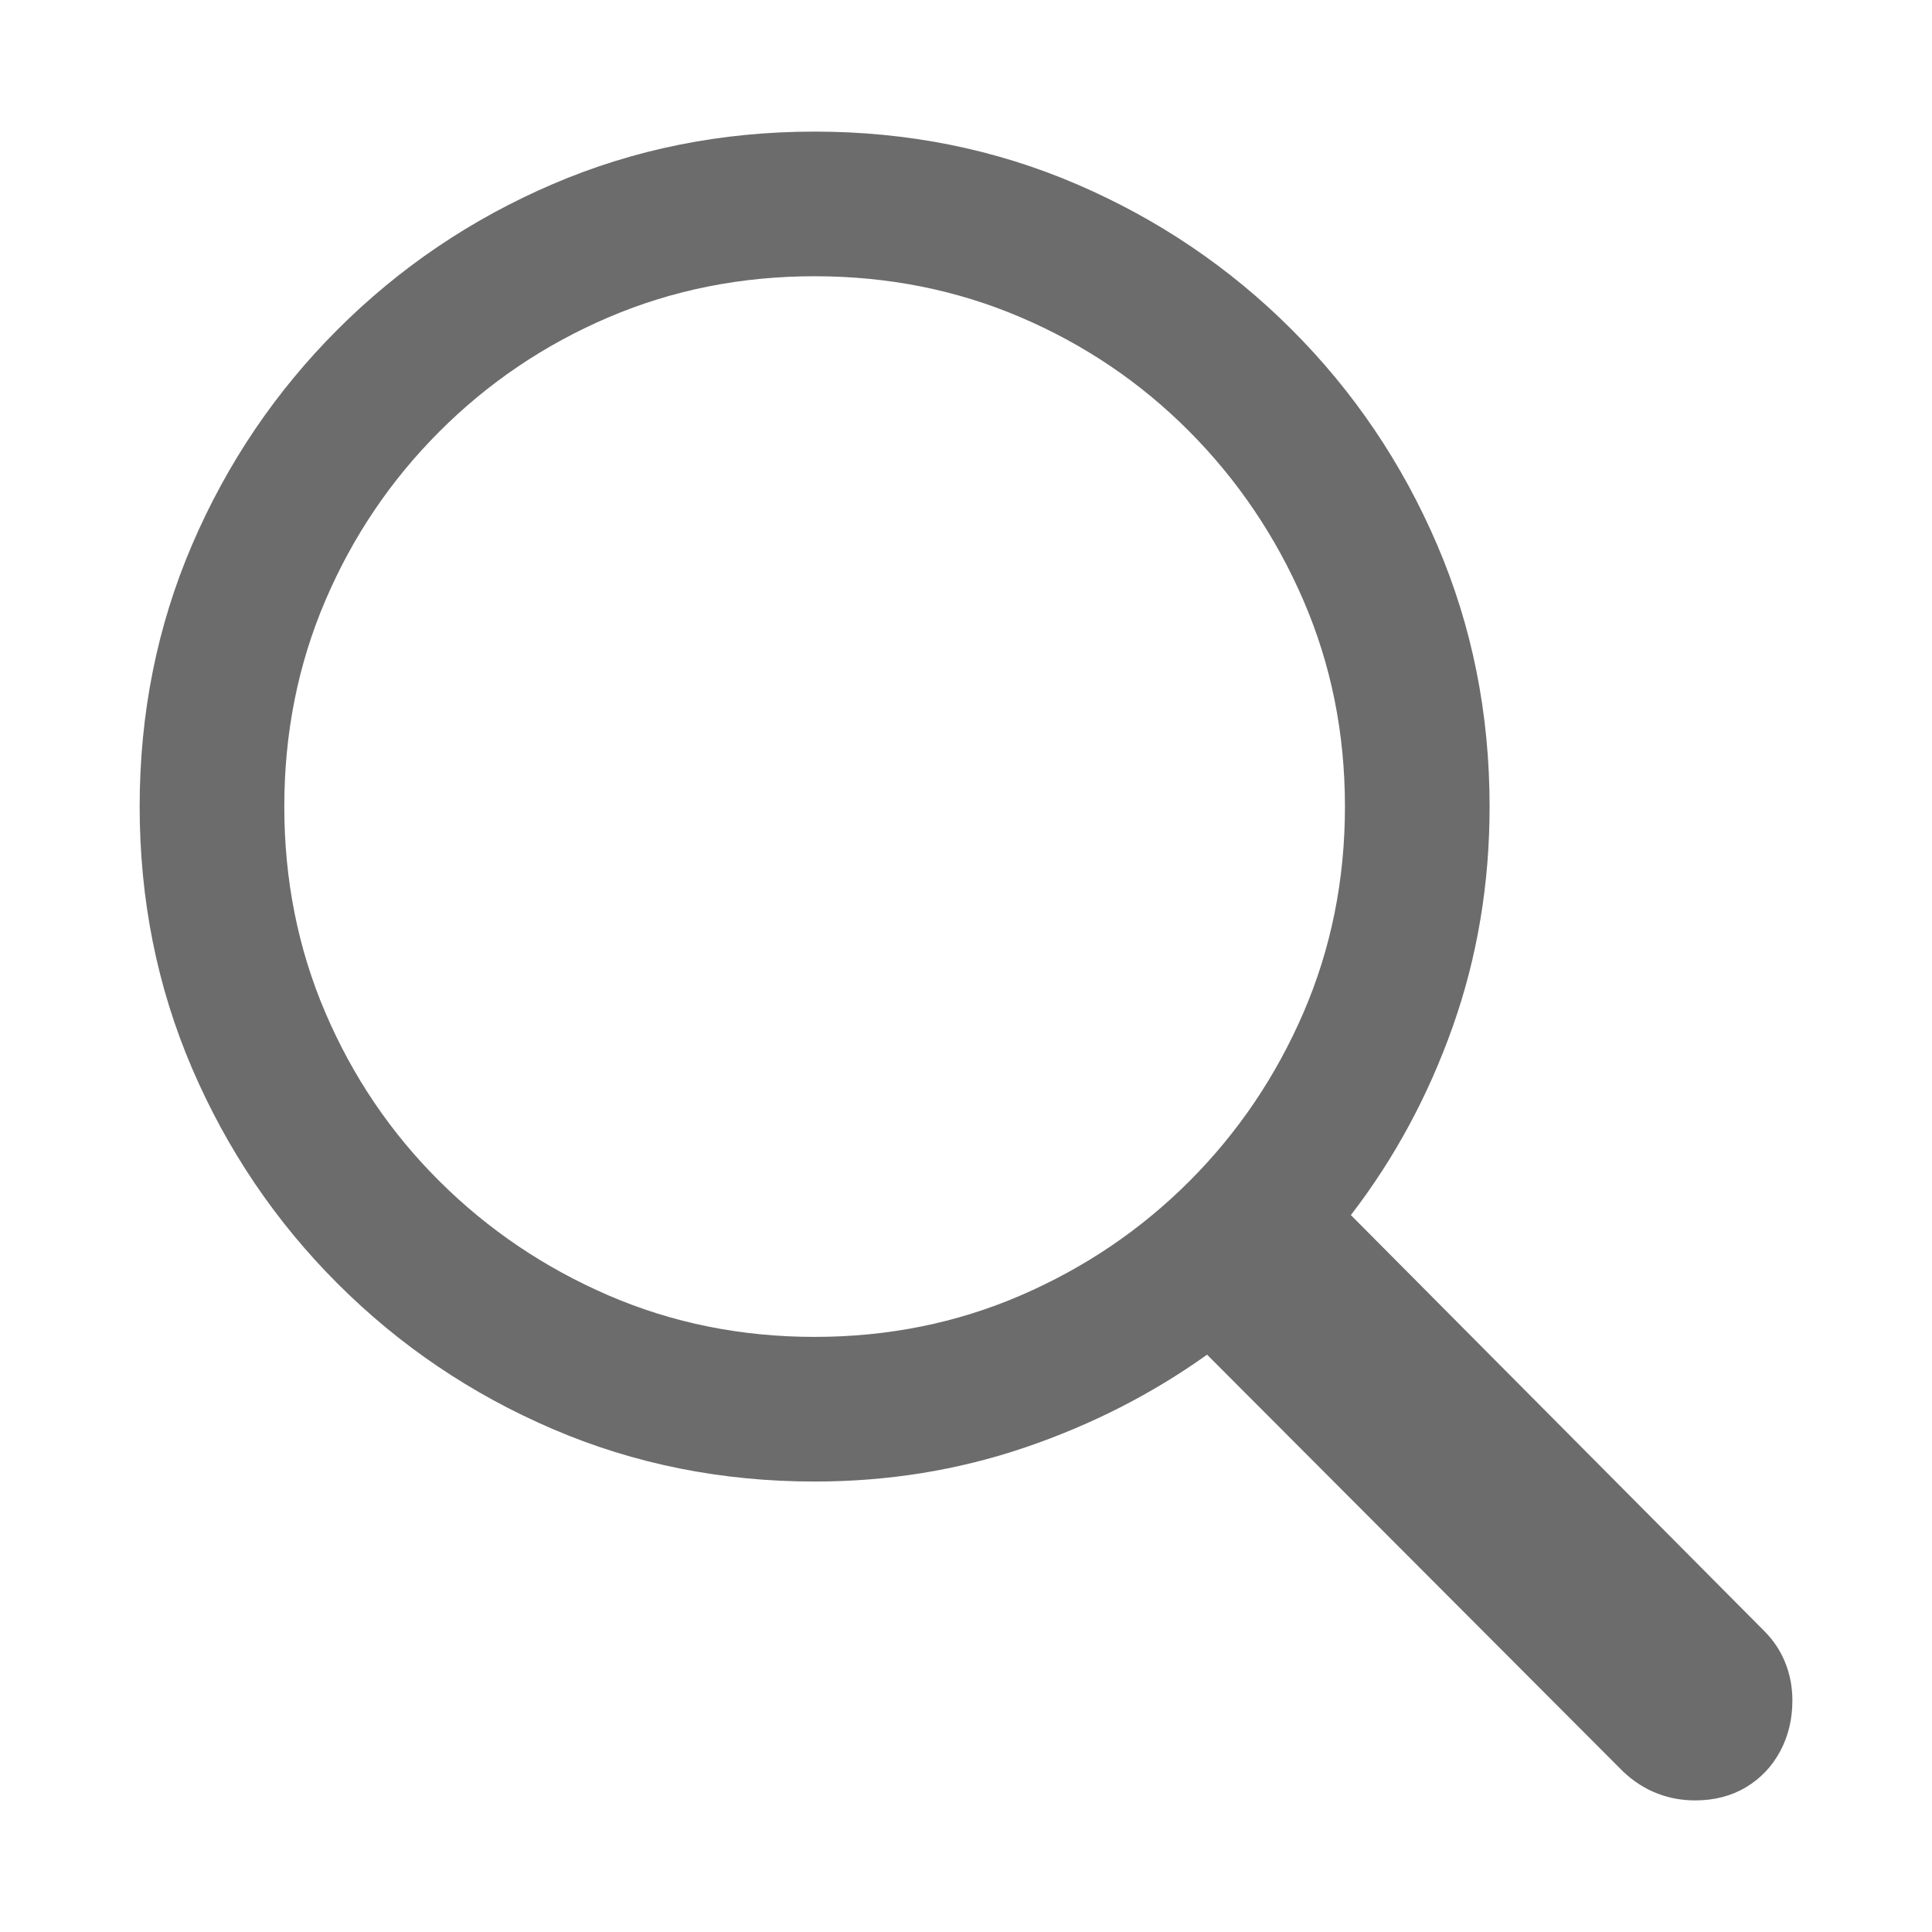
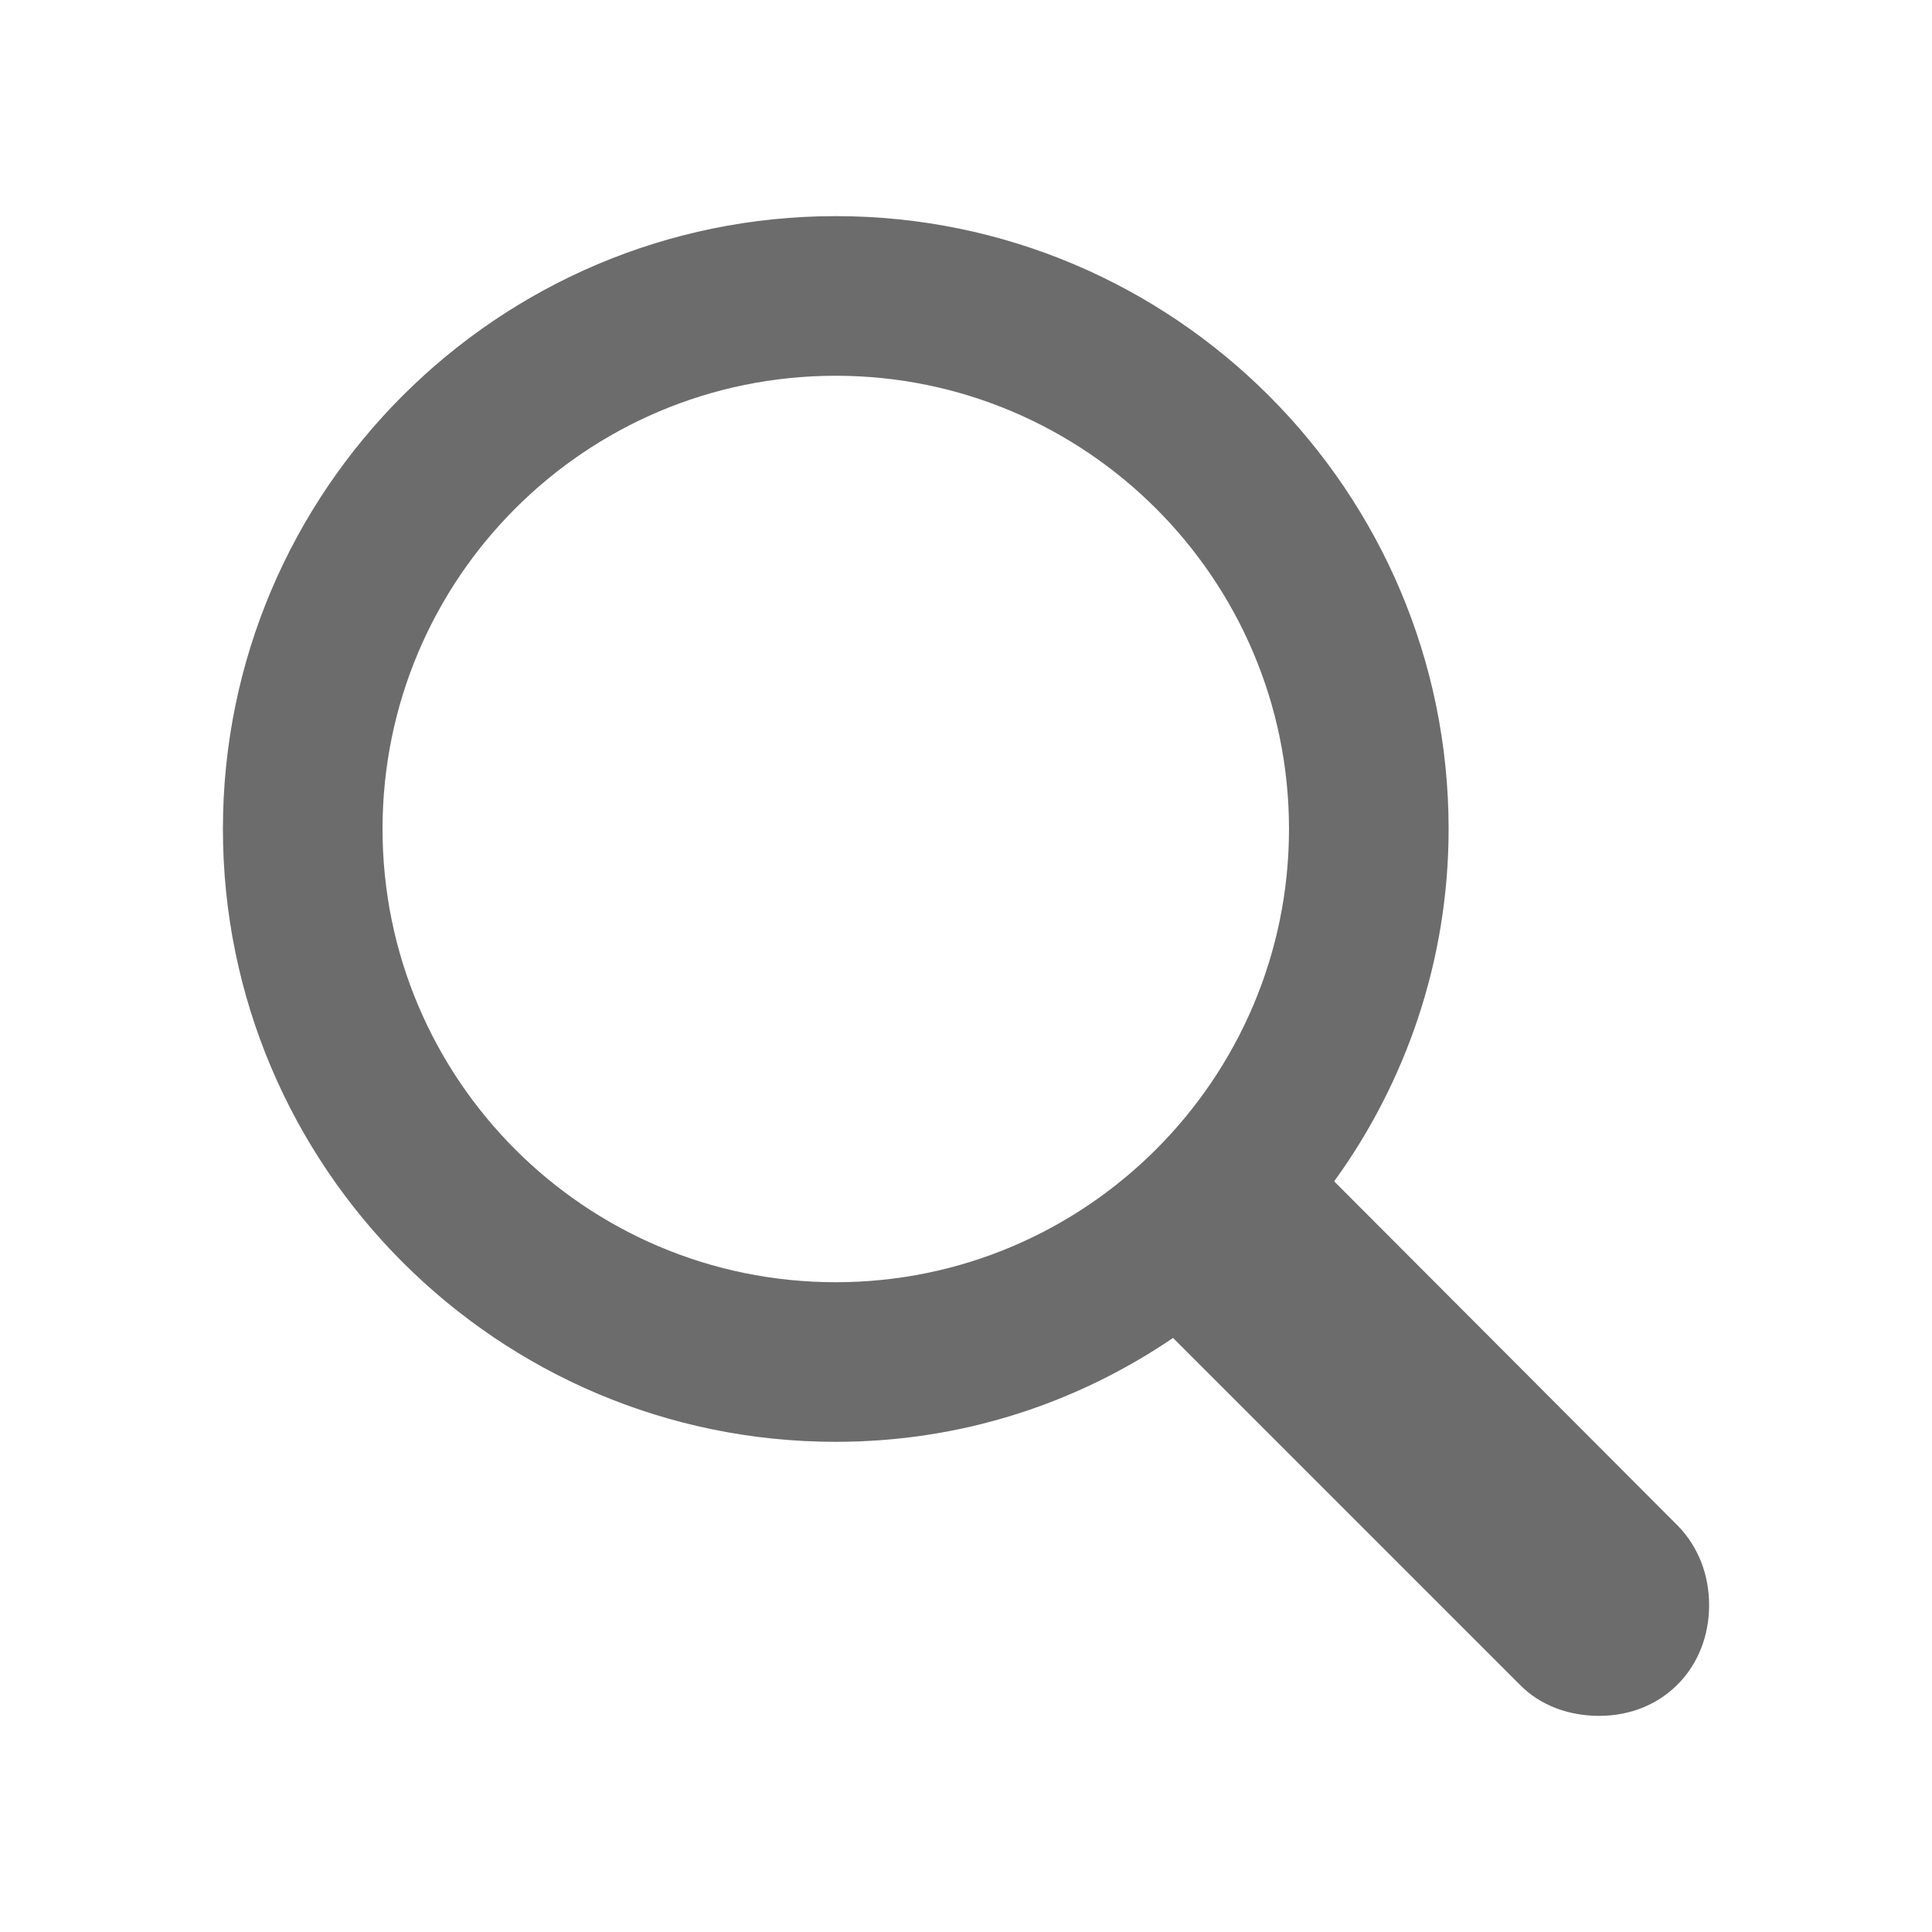
<svg xmlns="http://www.w3.org/2000/svg" width="100%" height="100%" viewBox="0 0 24 24" version="1.1" xml:space="preserve" style="fill-rule:evenodd;clip-rule:evenodd;stroke-linejoin:round;stroke-miterlimit:2;">
  <g transform="matrix(1,0,0,1,-60,0)">
    <g id="Artboard2" transform="matrix(0.585366,0,0,0.585366,-85.9512,0)">
      <rect x="249.333" y="0" width="41" height="41" style="fill:none;" />
-       <g transform="matrix(0.735215,0,0,0.735215,195.559,11.5558)">
-         <path d="M77.172,7.563C77.172,10.249 77.676,12.768 78.685,15.12C79.695,17.471 81.094,19.543 82.885,21.333C84.675,23.123 86.746,24.523 89.098,25.532C91.45,26.541 93.969,27.046 96.654,27.046C98.77,27.046 100.788,26.72 102.709,26.069C104.629,25.418 106.387,24.523 107.982,23.384L119.994,35.42C120.287,35.697 120.608,35.904 120.958,36.042C121.308,36.181 121.679,36.25 122.069,36.25C122.623,36.25 123.111,36.124 123.534,35.872C123.957,35.619 124.287,35.273 124.523,34.834C124.759,34.394 124.877,33.906 124.877,33.369C124.877,32.978 124.808,32.612 124.669,32.27C124.531,31.929 124.332,31.628 124.071,31.367L112.133,19.355C113.386,17.728 114.367,15.913 115.075,13.911C115.783,11.909 116.137,9.793 116.137,7.563C116.137,4.878 115.632,2.359 114.623,0.007C113.614,-2.345 112.214,-4.416 110.424,-6.206C108.633,-7.996 106.562,-9.396 104.21,-10.405C101.858,-11.414 99.34,-11.919 96.654,-11.919C93.969,-11.919 91.45,-11.414 89.098,-10.405C86.746,-9.396 84.675,-7.996 82.885,-6.206C81.094,-4.416 79.695,-2.345 78.685,0.007C77.676,2.359 77.172,4.878 77.172,7.563ZM81.347,7.563C81.347,5.448 81.741,3.466 82.531,1.619C83.32,-0.229 84.419,-1.856 85.827,-3.264C87.234,-4.672 88.862,-5.771 90.709,-6.56C92.557,-7.349 94.538,-7.744 96.654,-7.744C98.77,-7.744 100.752,-7.349 102.599,-6.56C104.446,-5.771 106.07,-4.672 107.47,-3.264C108.869,-1.856 109.968,-0.229 110.766,1.619C111.563,3.466 111.962,5.448 111.962,7.563C111.962,9.679 111.563,11.661 110.766,13.508C109.968,15.356 108.869,16.979 107.47,18.379C106.07,19.779 104.446,20.877 102.599,21.675C100.752,22.472 98.77,22.871 96.654,22.871C94.538,22.871 92.557,22.472 90.709,21.675C88.862,20.877 87.234,19.779 85.827,18.379C84.419,16.979 83.32,15.356 82.531,13.508C81.741,11.661 81.347,9.679 81.347,7.563Z" style="fill:rgb(108,108,108);fill-rule:nonzero;" />
+       <g transform="matrix(0.392656,0,0,0.392656,232.933,25.7531)">
+         <path d="M53.815,-20.784C53.815,-2.514 68.667,12.338 86.937,12.338C93.732,12.338 99.958,10.263 105.166,6.723L123.884,25.44C125.023,26.62 126.61,27.149 128.197,27.149C131.655,27.149 134.138,24.545 134.138,21.168C134.138,19.54 133.568,18.035 132.469,16.895L113.874,-1.741C117.739,-7.071 120.059,-13.663 120.059,-20.784C120.059,-39.054 105.207,-53.906 86.937,-53.906C68.667,-53.906 53.815,-39.054 53.815,-20.784ZM62.442,-20.784C62.442,-34.293 73.387,-45.279 86.937,-45.279C100.446,-45.279 111.433,-34.293 111.433,-20.784C111.433,-7.275 100.446,3.712 86.937,3.712C73.387,3.712 62.442,-7.275 62.442,-20.784Z" style="fill:rgb(108,108,108);fill-rule:nonzero;" />
      </g>
    </g>
  </g>
</svg>
